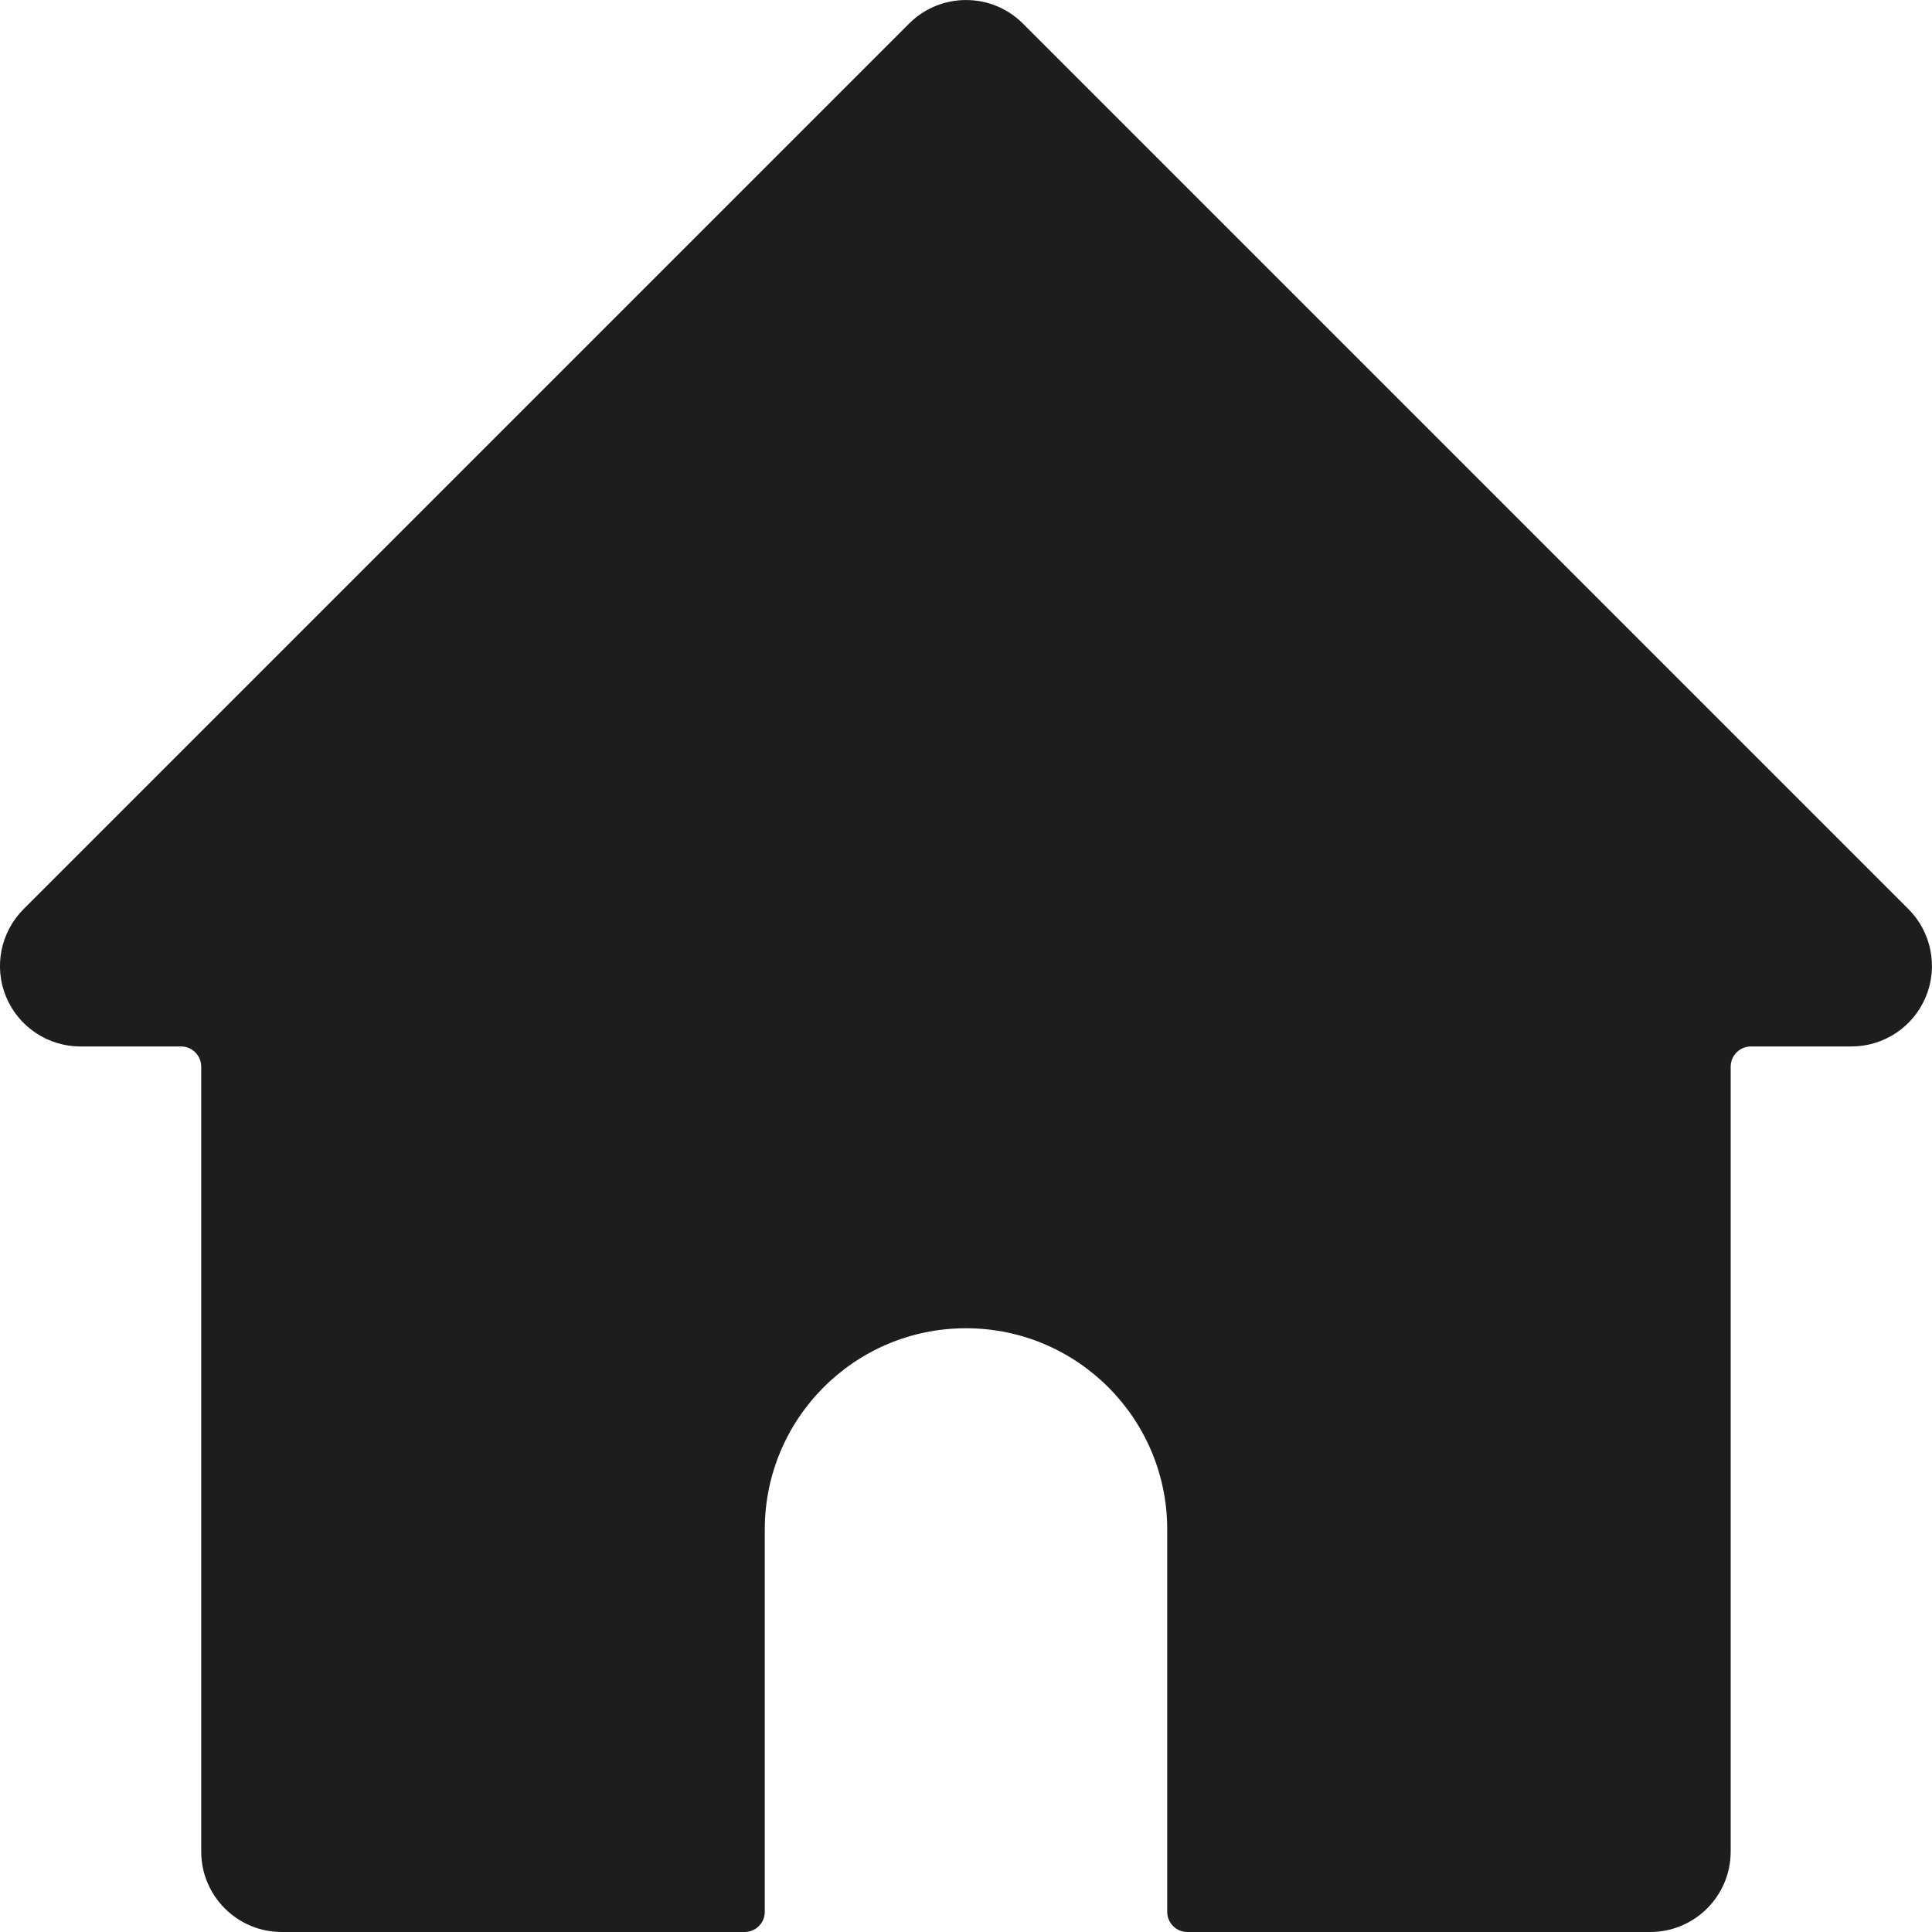
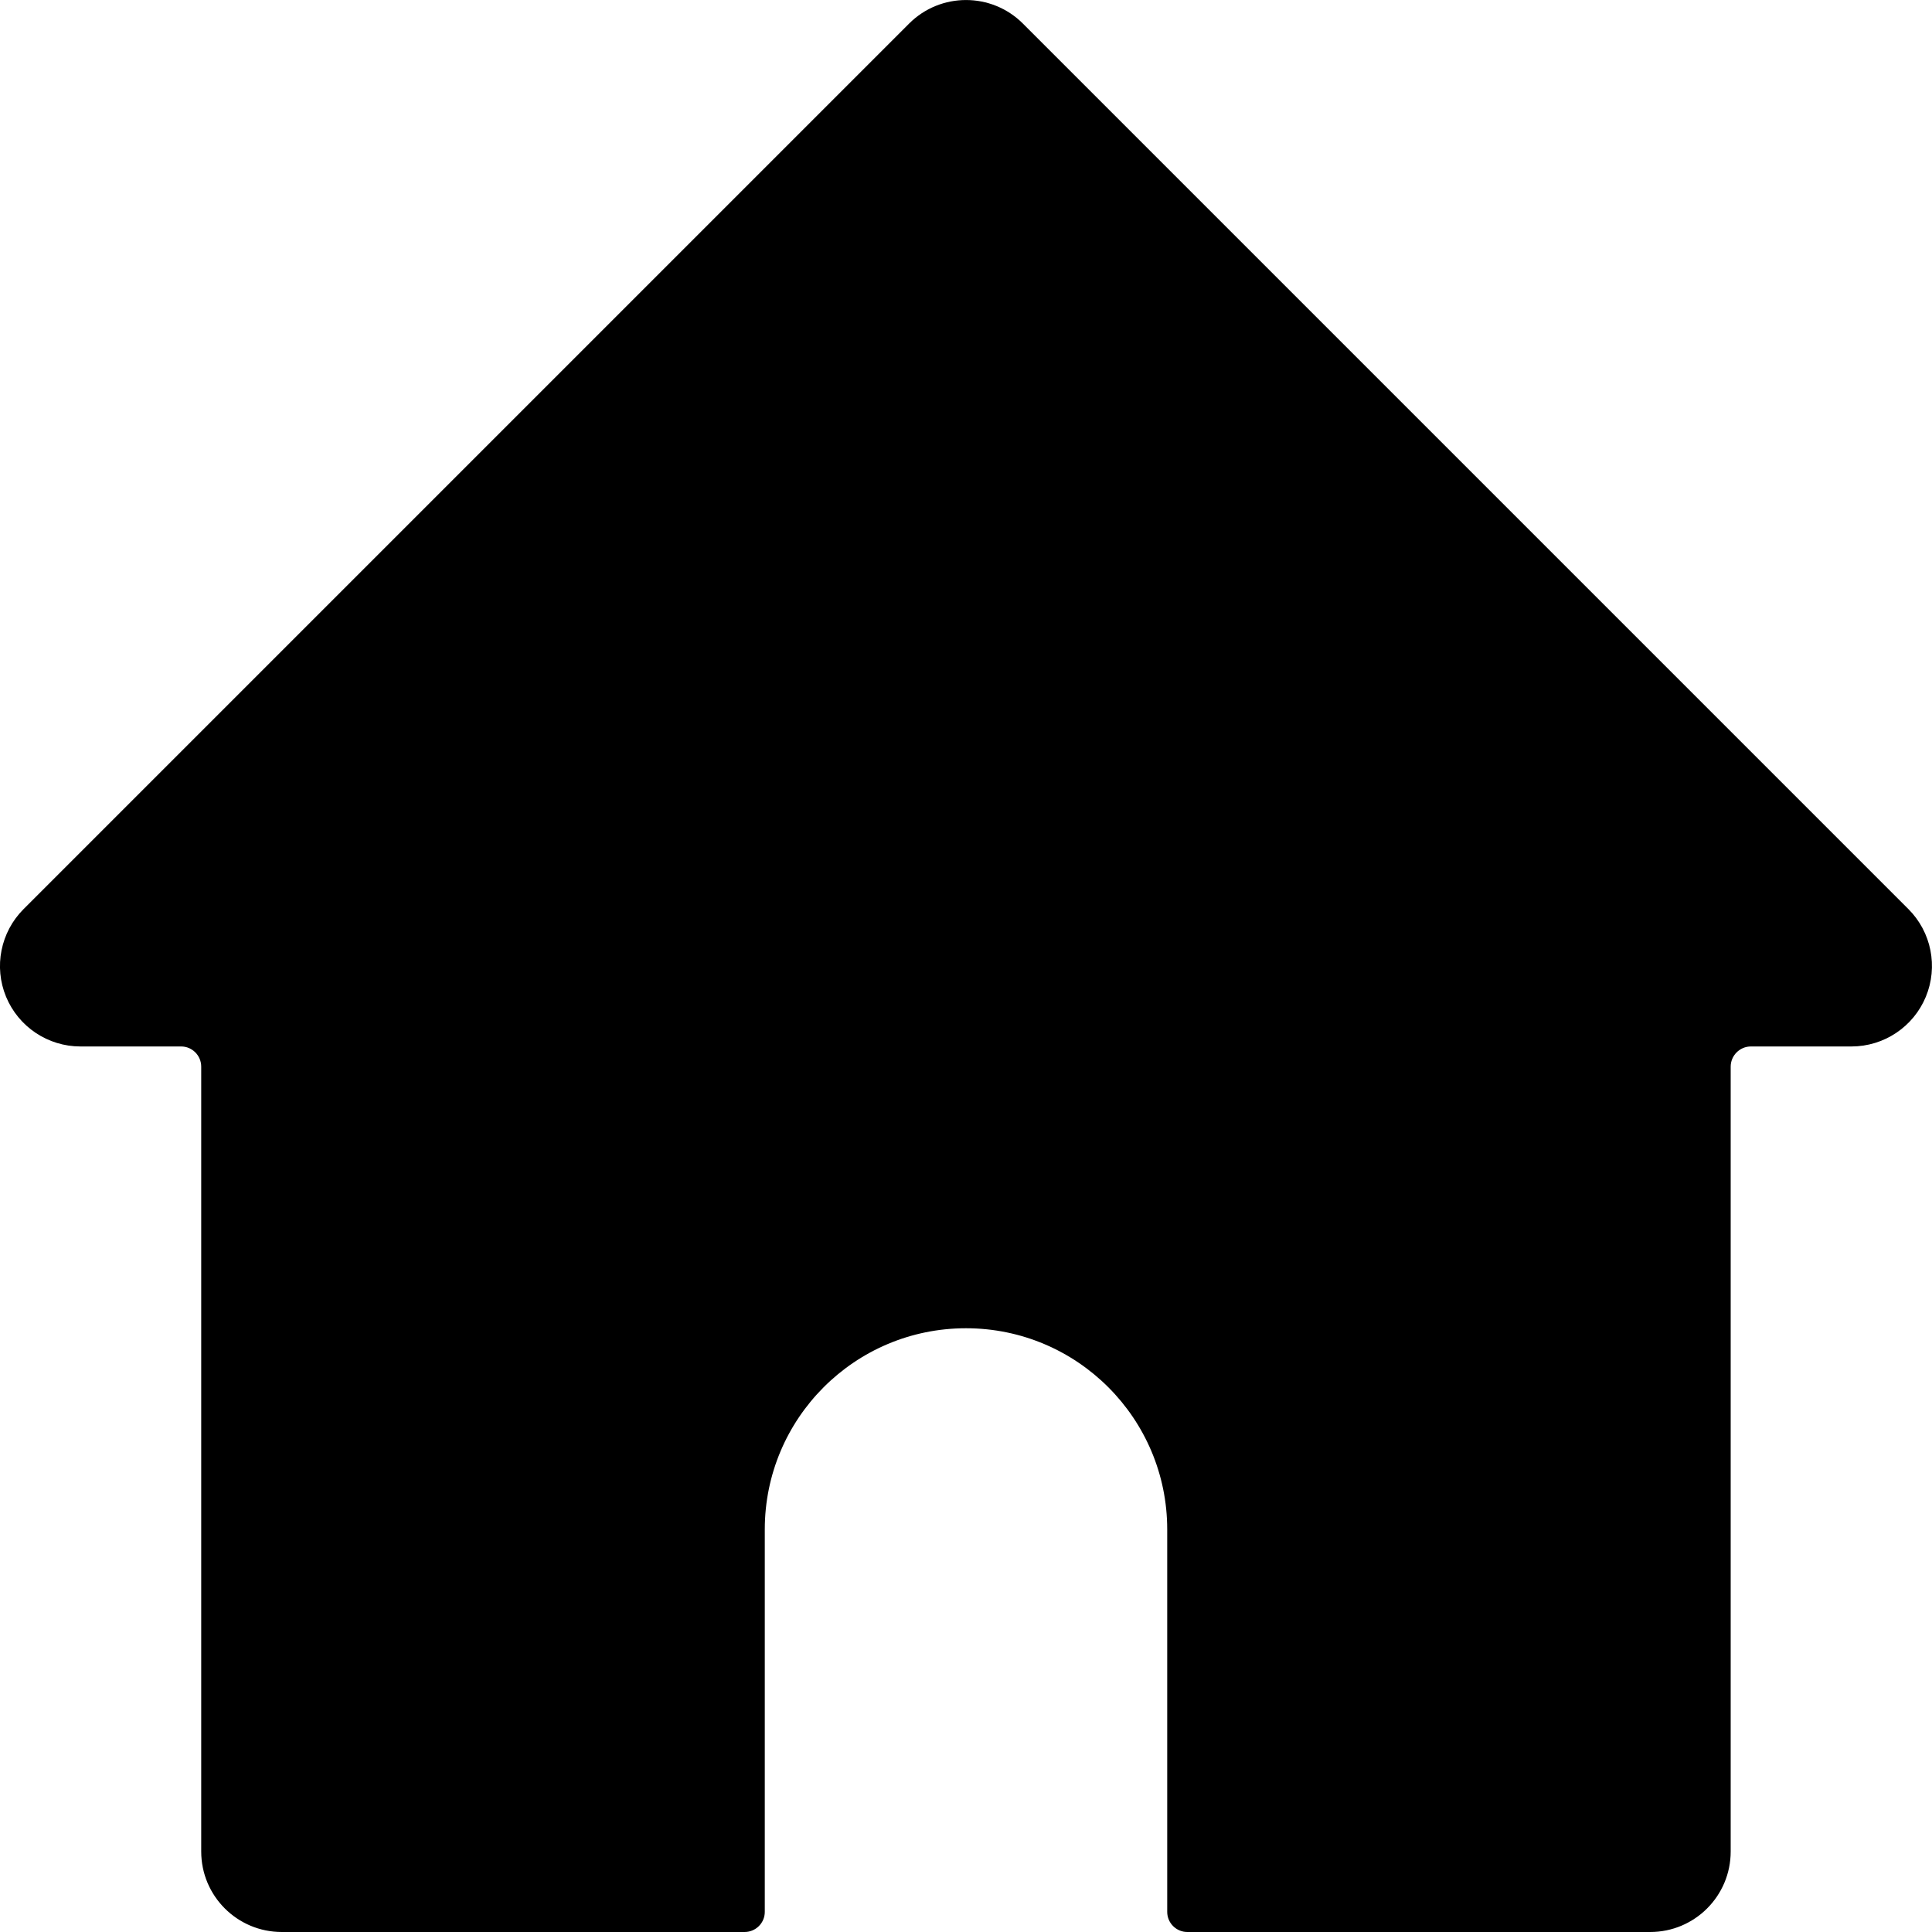
- <svg xmlns="http://www.w3.org/2000/svg" width="20" height="20" viewBox="0 0 20 20" fill="none">
-   <path fill-rule="evenodd" clip-rule="evenodd" d="M19.756 9.411L10.589 0.244C10.264 -0.081 9.736 -0.081 9.411 0.244L0.244 9.411C0.006 9.649 -0.066 10.008 0.063 10.319C0.192 10.63 0.496 10.833 0.833 10.833H1.875C1.99 10.833 2.083 10.927 2.083 11.042V19.167C2.083 19.627 2.456 20 2.917 20H7.708C7.823 20 7.917 19.907 7.917 19.792V15.833C7.917 14.683 8.849 13.75 10 13.75C11.15 13.75 12.083 14.683 12.083 15.833V19.792C12.083 19.907 12.177 20 12.291 20H17.083C17.543 20 17.916 19.627 17.916 19.167V11.042C17.916 10.927 18.01 10.833 18.125 10.833H19.166C19.503 10.833 19.807 10.63 19.936 10.319C20.065 10.008 19.994 9.649 19.756 9.411Z" fill="#1D1D1B" />
+ <svg xmlns="http://www.w3.org/2000/svg" width="20" height="20" viewBox="0 0 20 20" fill="currentColor">
+   <path fill-rule="evenodd" clip-rule="evenodd" d="M19.756 9.411L10.589 0.244C10.264 -0.081 9.736 -0.081 9.411 0.244L0.244 9.411C0.006 9.649 -0.066 10.008 0.063 10.319C0.192 10.63 0.496 10.833 0.833 10.833H1.875C1.99 10.833 2.083 10.927 2.083 11.042V19.167C2.083 19.627 2.456 20 2.917 20H7.708C7.823 20 7.917 19.907 7.917 19.792V15.833C7.917 14.683 8.849 13.75 10 13.75C11.15 13.75 12.083 14.683 12.083 15.833V19.792C12.083 19.907 12.177 20 12.291 20H17.083C17.543 20 17.916 19.627 17.916 19.167V11.042C17.916 10.927 18.01 10.833 18.125 10.833H19.166C19.503 10.833 19.807 10.63 19.936 10.319C20.065 10.008 19.994 9.649 19.756 9.411Z" fill="currentColor" />
</svg>
